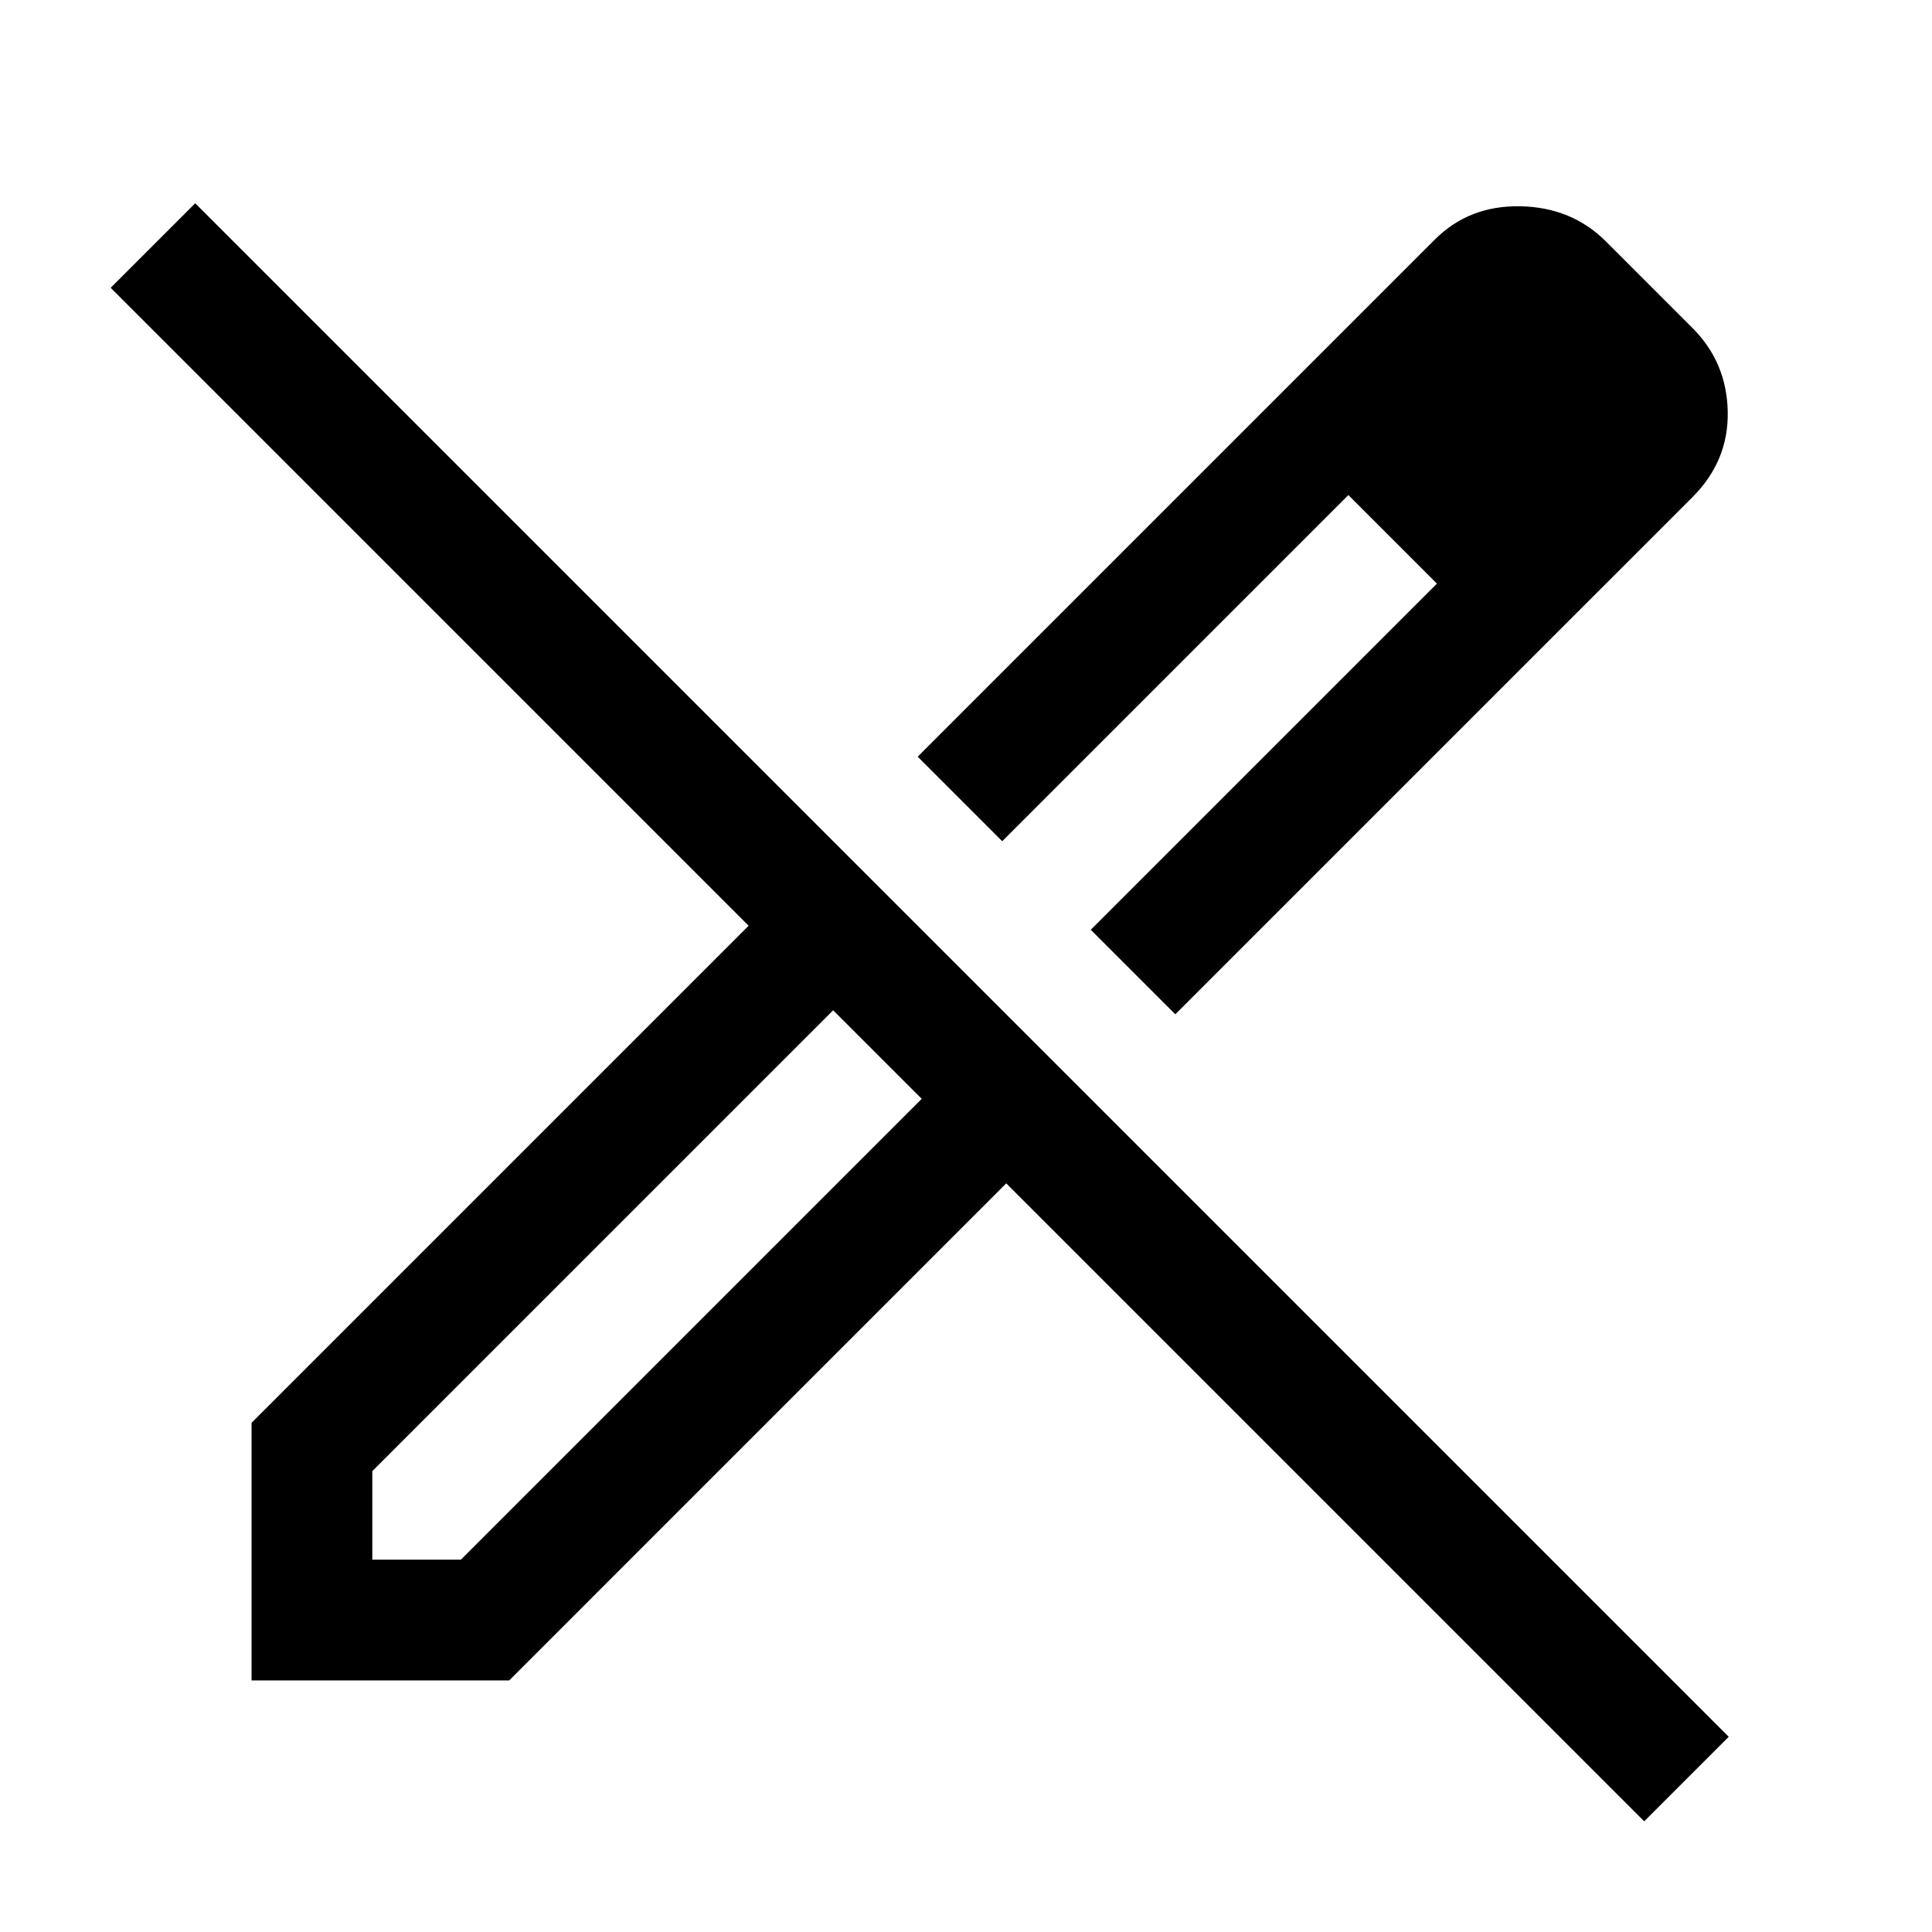
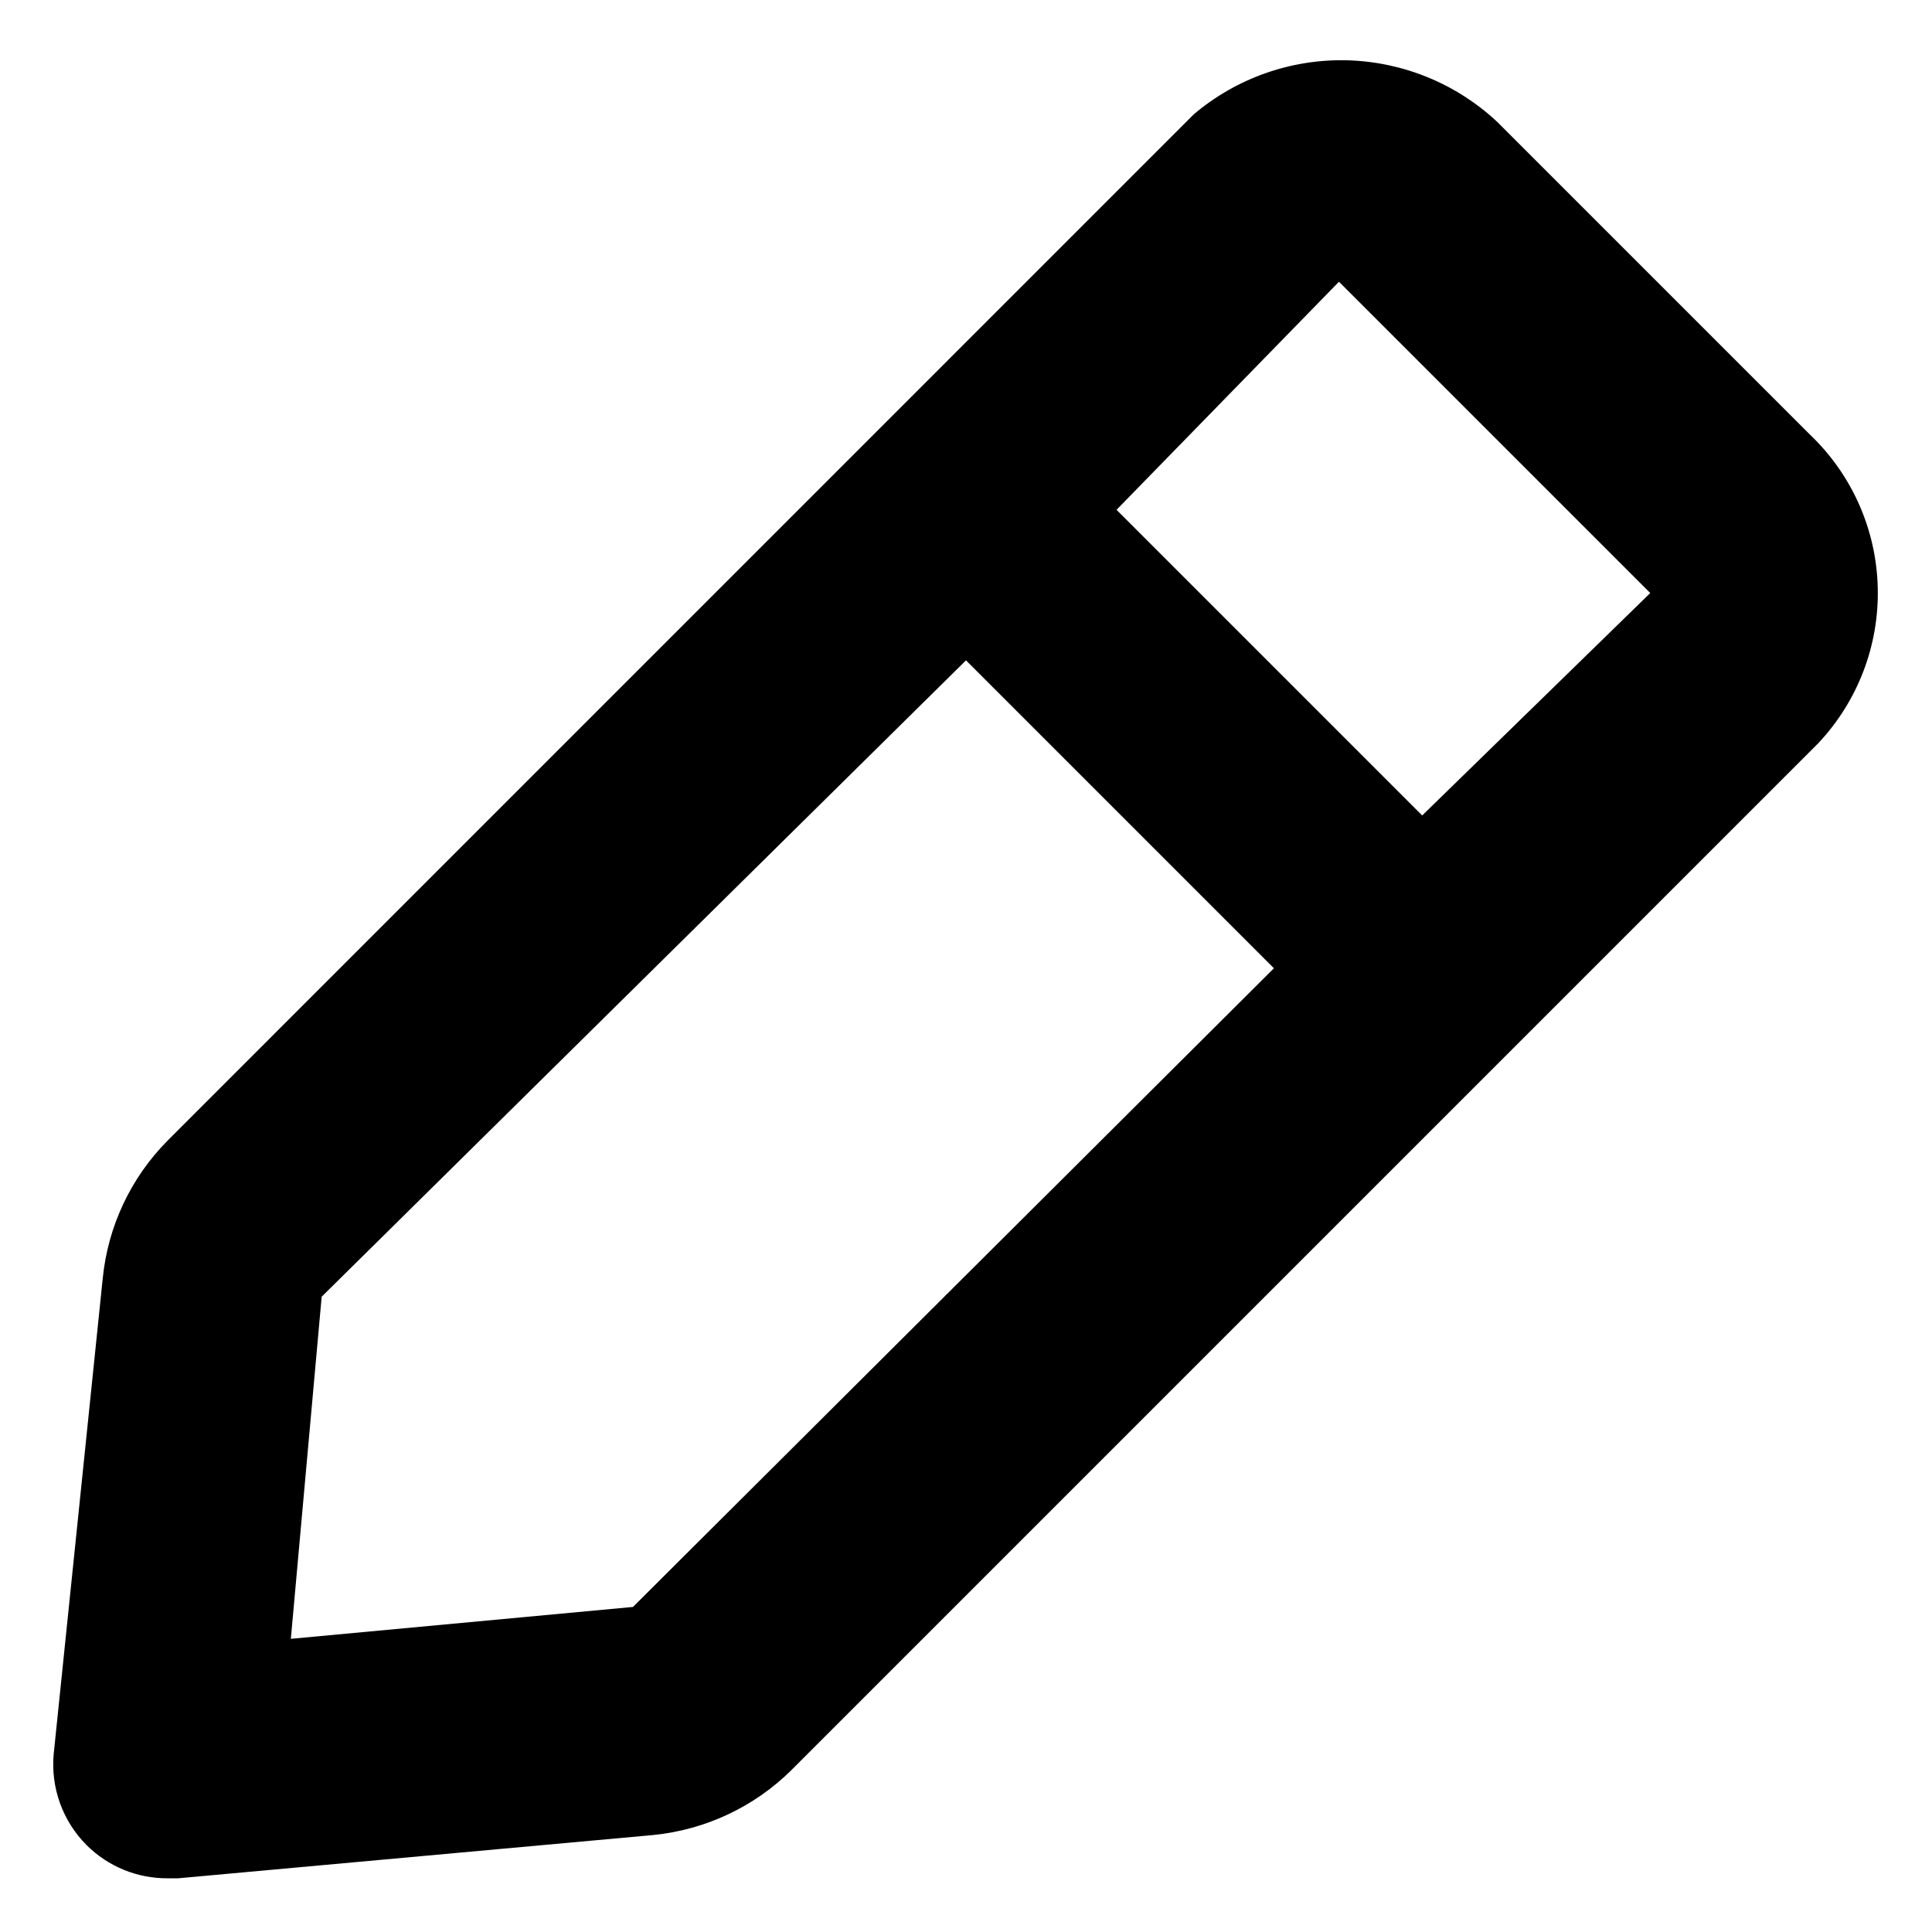
- <svg xmlns="http://www.w3.org/2000/svg" height="48" width="48">
-   <path d="M40.85 45.25 25 29.4 12.65 41.75H6.25V35.35L18.6 23L2.75 7.15L4.85 5.05L42.95 43.15ZM29.2 25.2 27.1 23.1 35.7 14.5 33.5 12.3 24.9 20.9 22.8 18.8 35.65 5.95Q36.5 5.1 37.775 5.125Q39.05 5.15 39.9 6L42.05 8.15Q42.9 9 42.925 10.225Q42.95 11.45 42.05 12.35ZM9.25 38.75H11.45L22.9 27.3L21.8 26.2L20.7 25.1L9.25 36.55ZM39.8 10.25 37.7 8.15ZM35.7 14.5 33.5 12.3 35.7 14.5ZM22.9 27.3 21.8 26.2 20.7 25.1 22.9 27.3Z" />
+ <svg xmlns="http://www.w3.org/2000/svg" width="24" height="24" viewBox="0 0 24 24" fill="none">
+   <path d="M22.483 5.398L18.602 1.517C18.095 1.041 17.431 0.768 16.736 0.749C16.042 0.731 15.364 0.969 14.833 1.417L2.083 14.168C1.625 14.629 1.34 15.235 1.276 15.882L0.667 21.789C0.648 21.997 0.675 22.206 0.746 22.402C0.817 22.598 0.93 22.775 1.077 22.922C1.21 23.054 1.367 23.158 1.539 23.228C1.712 23.299 1.897 23.334 2.083 23.333H2.211L8.118 22.795C8.765 22.73 9.371 22.445 9.832 21.988L22.582 9.238C23.077 8.715 23.345 8.017 23.326 7.297C23.308 6.578 23.005 5.895 22.483 5.398ZM7.863 19.962L3.613 20.358L3.996 16.108L12 8.203L15.825 12.028L7.863 19.962ZM17.667 10.13L13.87 6.333L16.633 3.5L20.5 7.367L17.667 10.13Z" fill="black" />
</svg>
